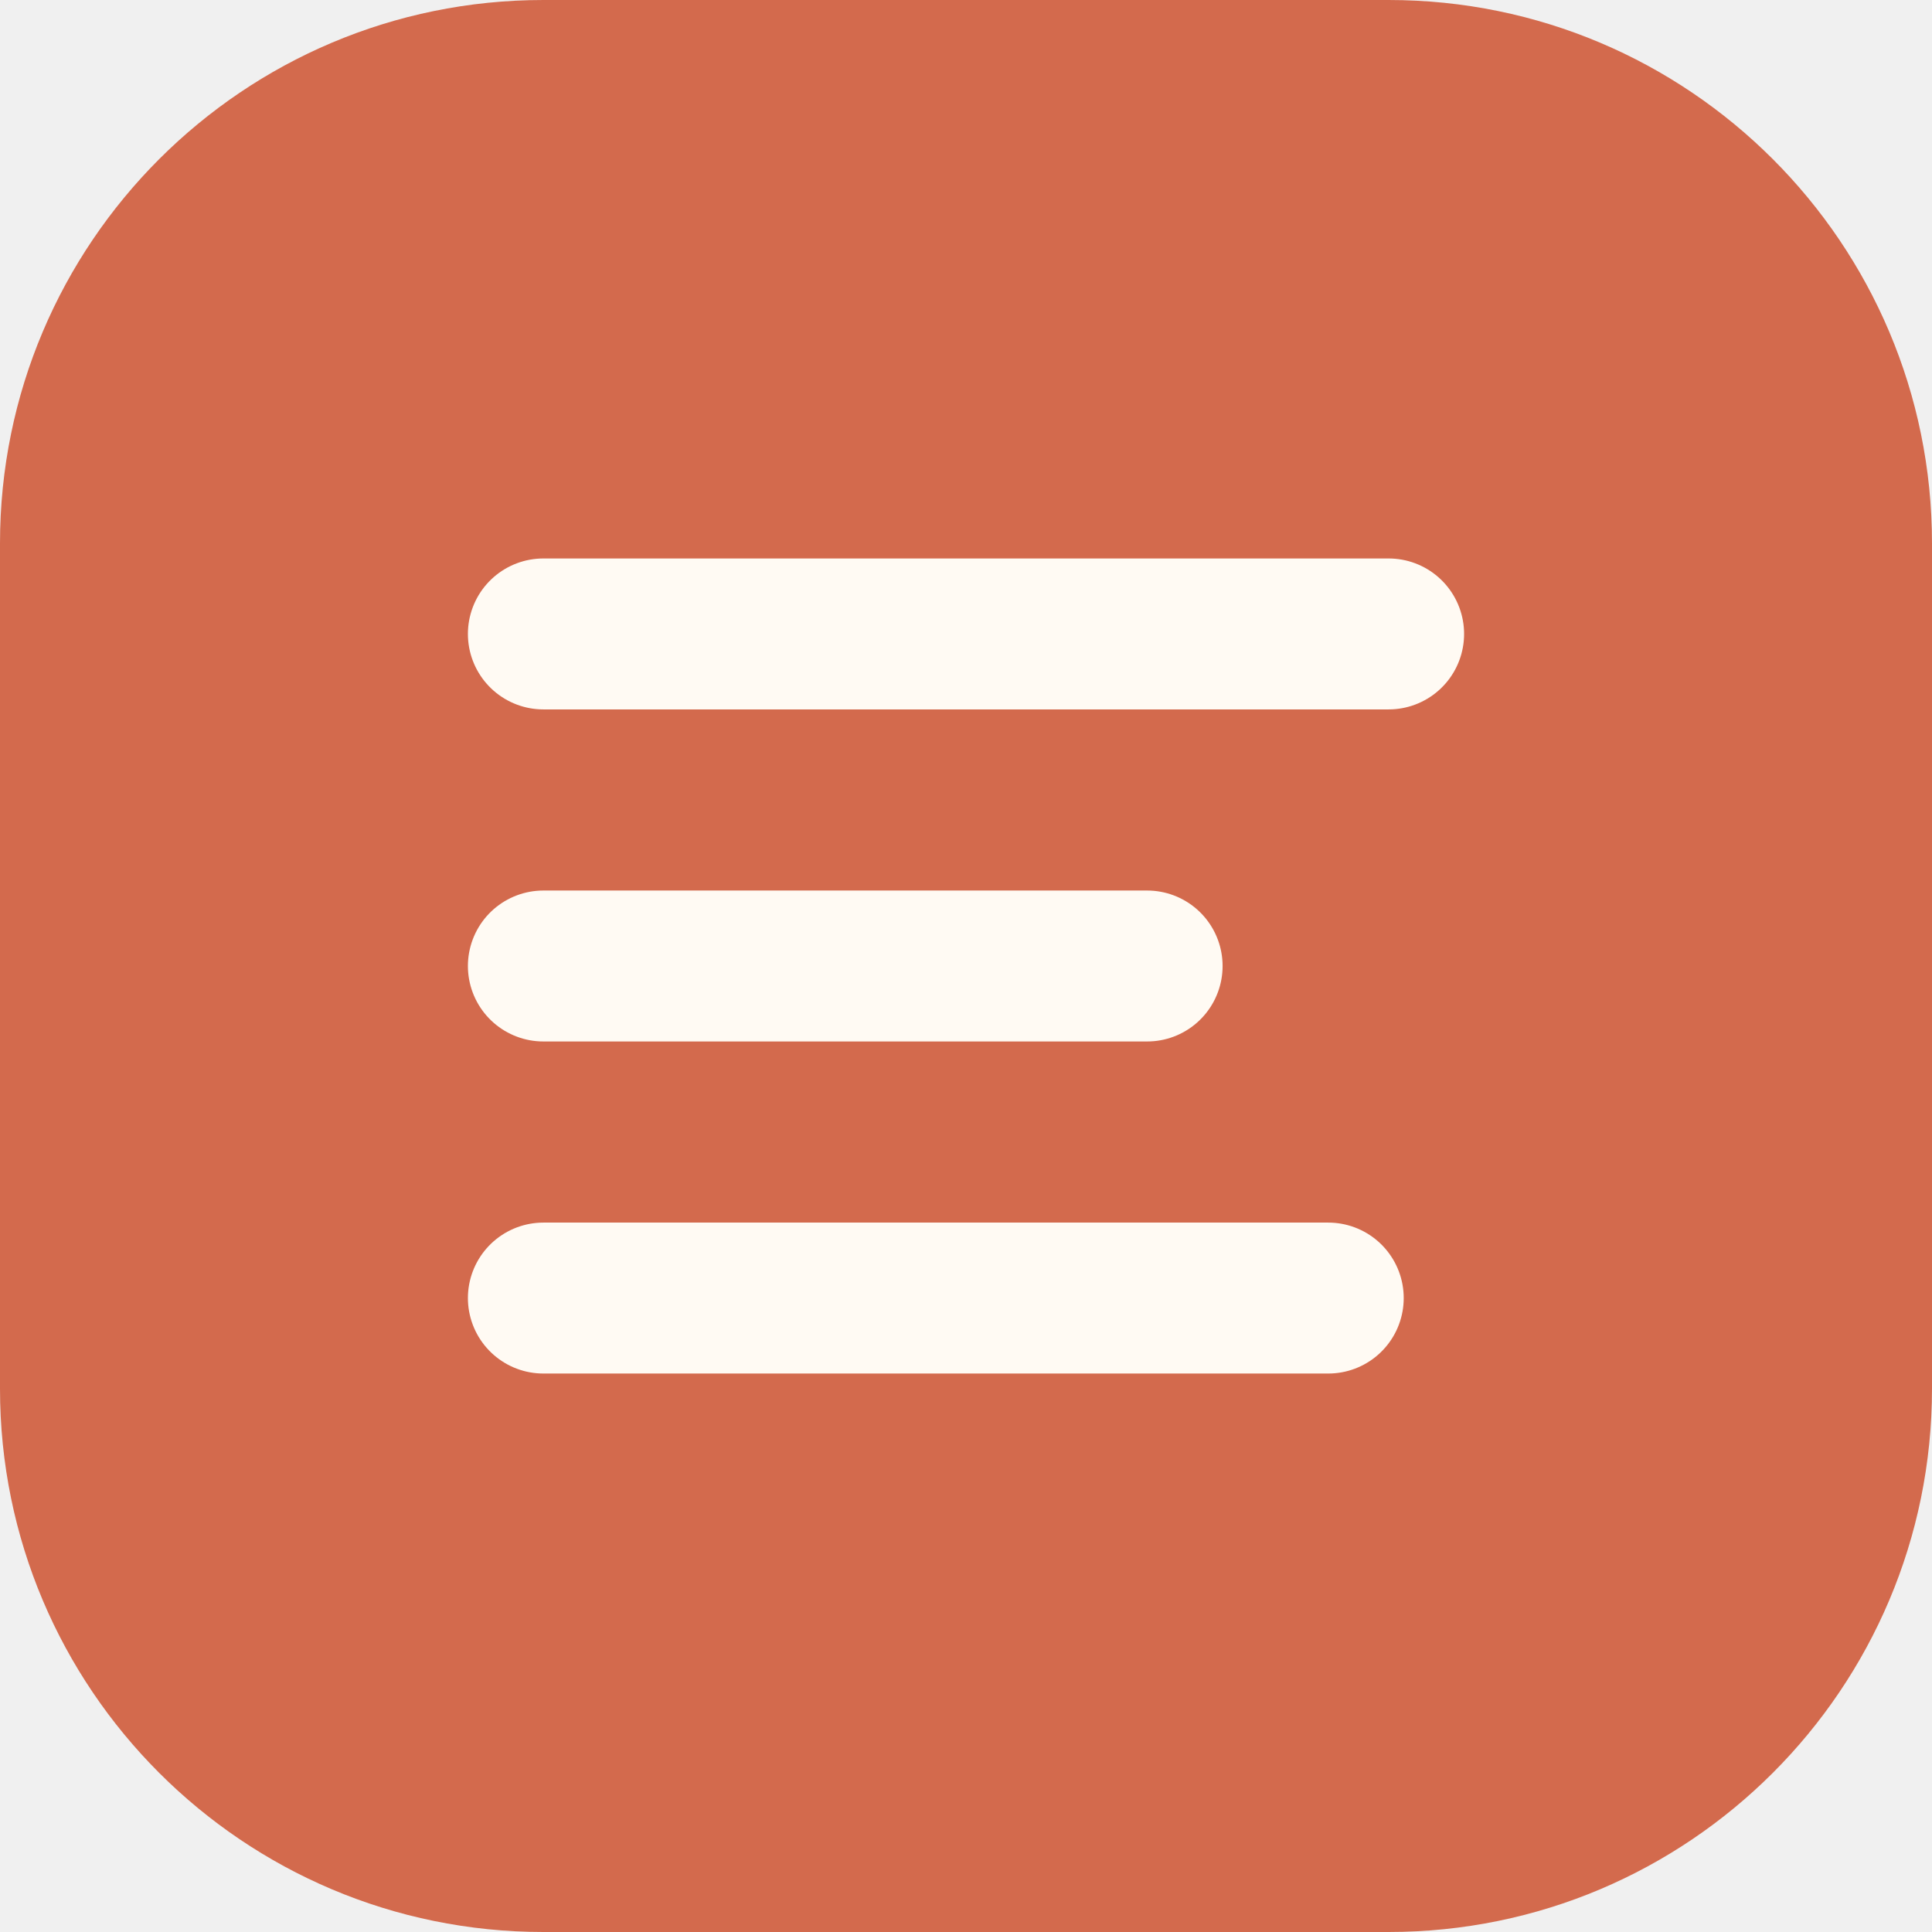
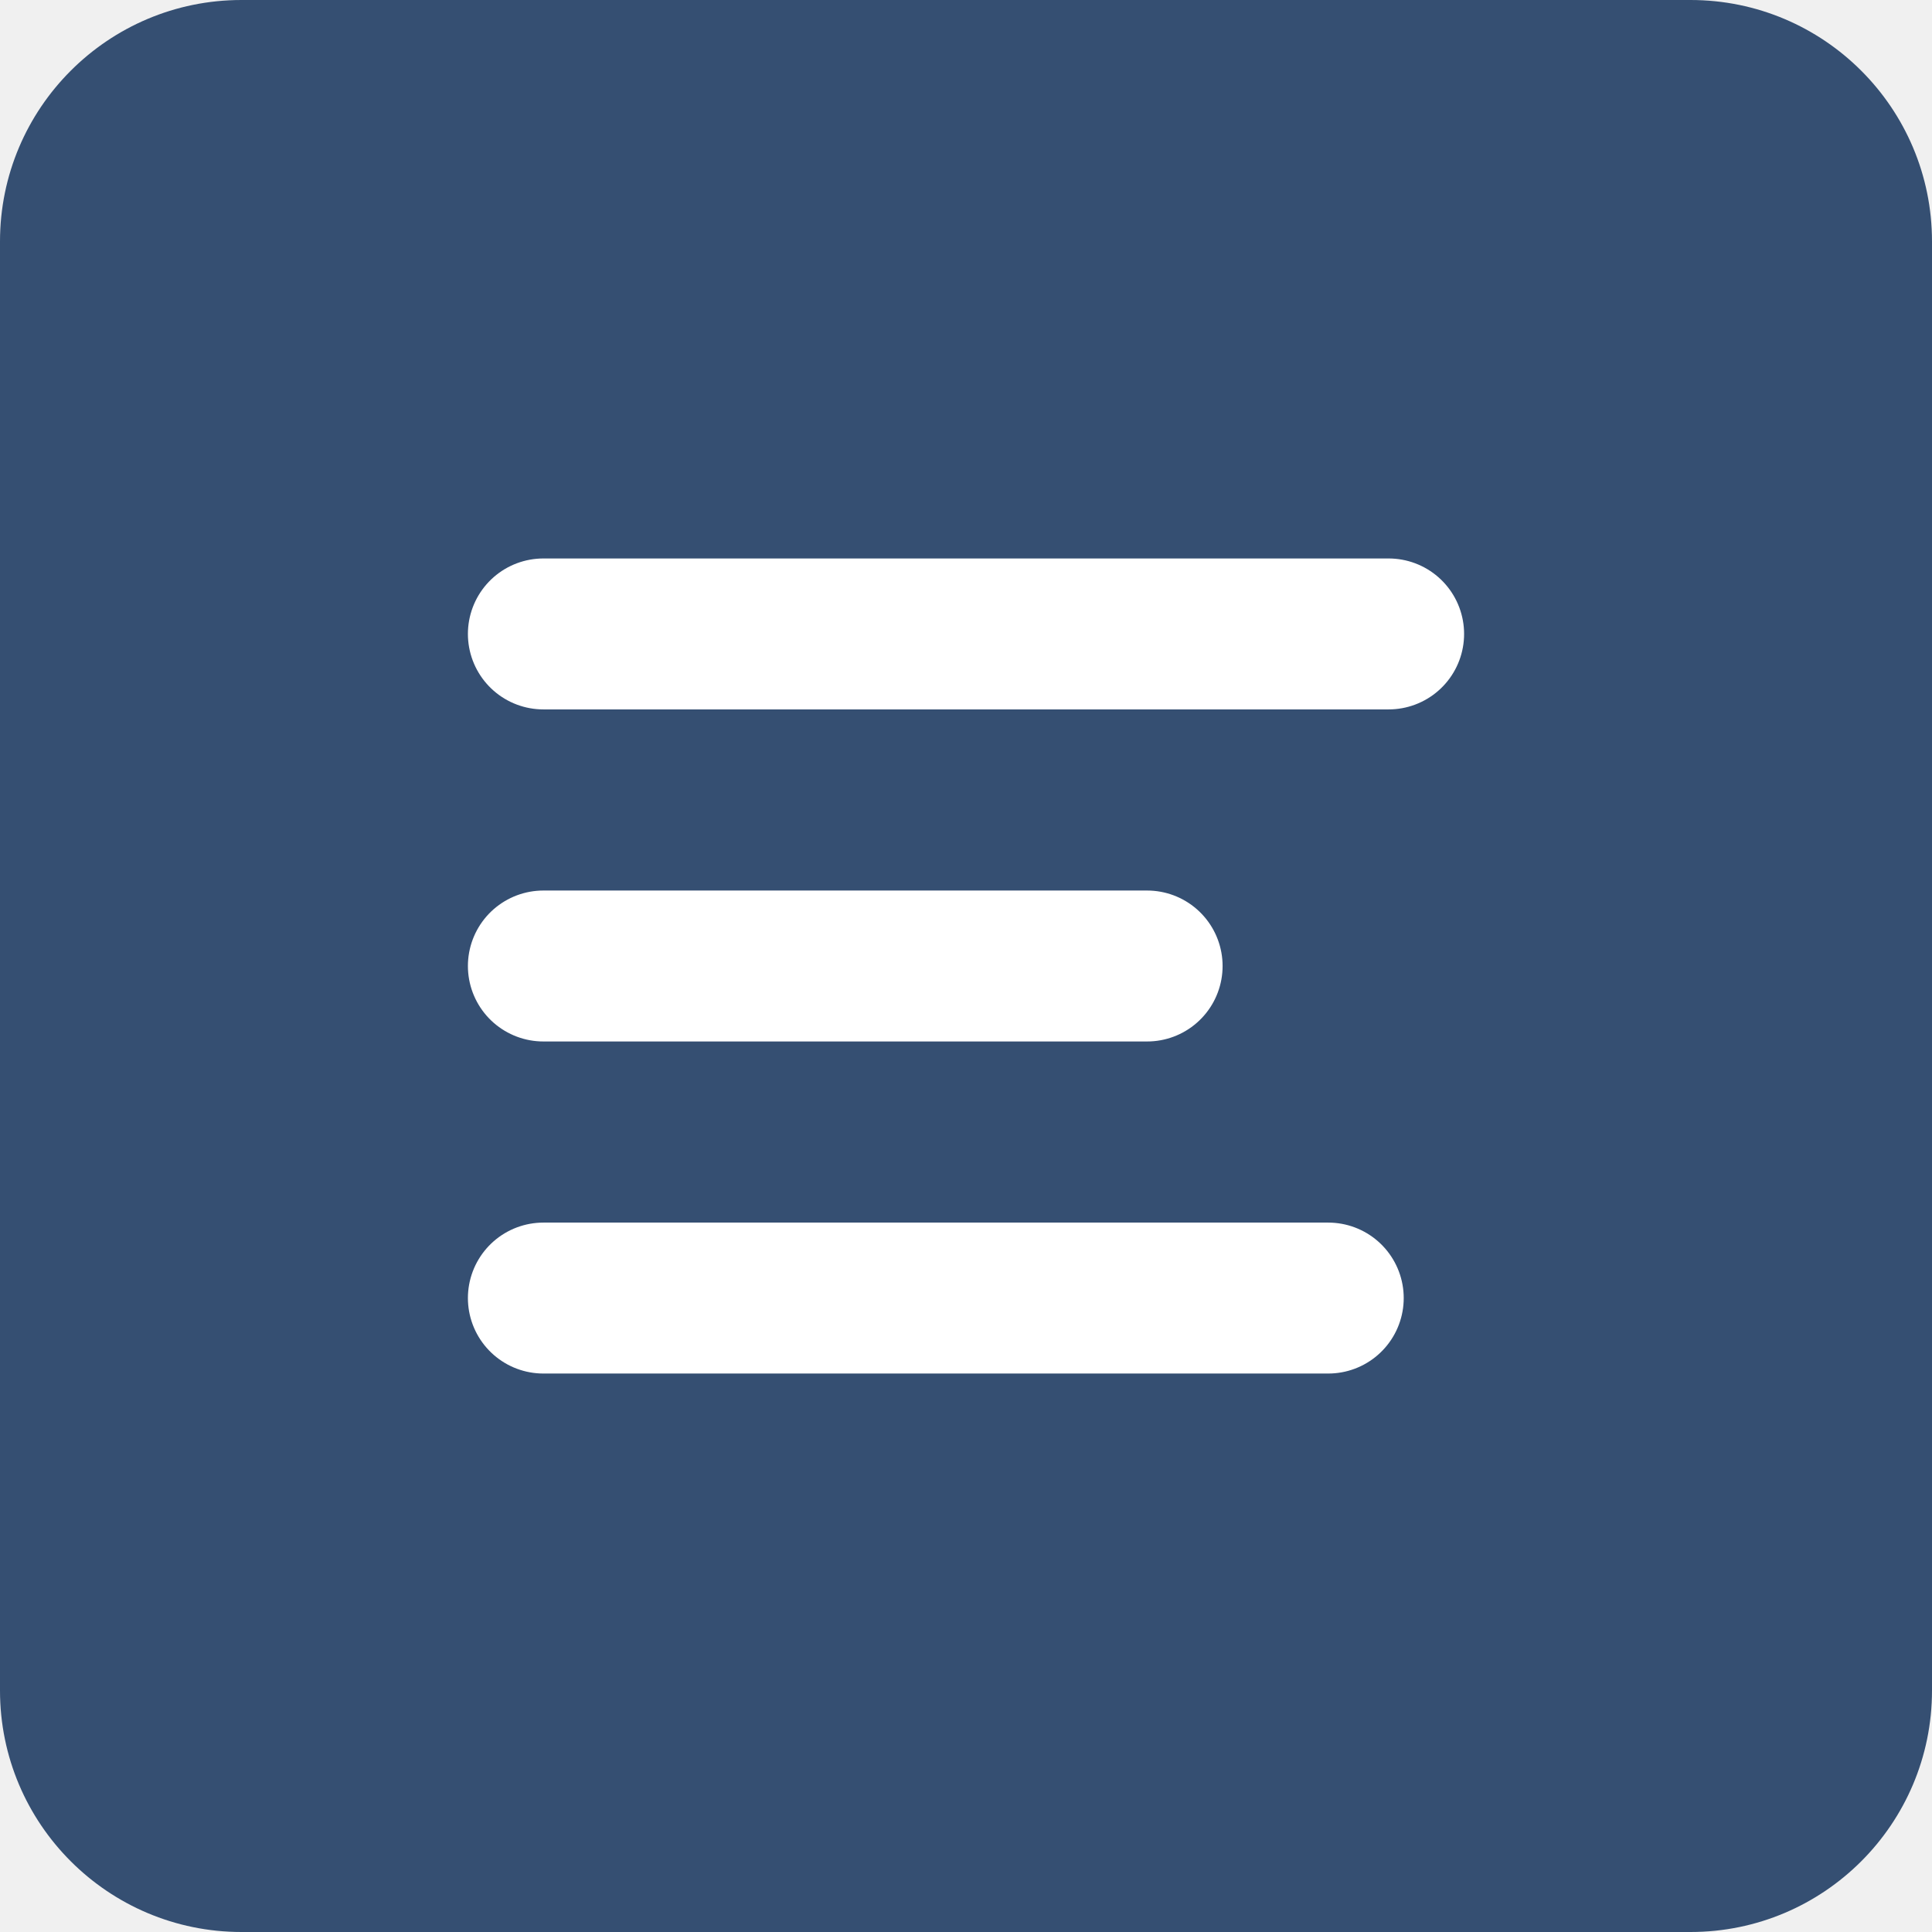
<svg xmlns="http://www.w3.org/2000/svg" viewBox="0 0 64 64">
-   <rect width="64" height="64" rx="18" fill="#d36a4d" />
-   <path d="M18 21h28M18 32h20M18 43h26" stroke="#fffaf3" stroke-width="5" stroke-linecap="round" />
+   <rect width="64" height="64" rx="8" fill="#354f72" />
+   <path d="M18 21h28M18 32h20M18 43h26" stroke="#ffffff" stroke-width="5" stroke-linecap="round" />
</svg>
